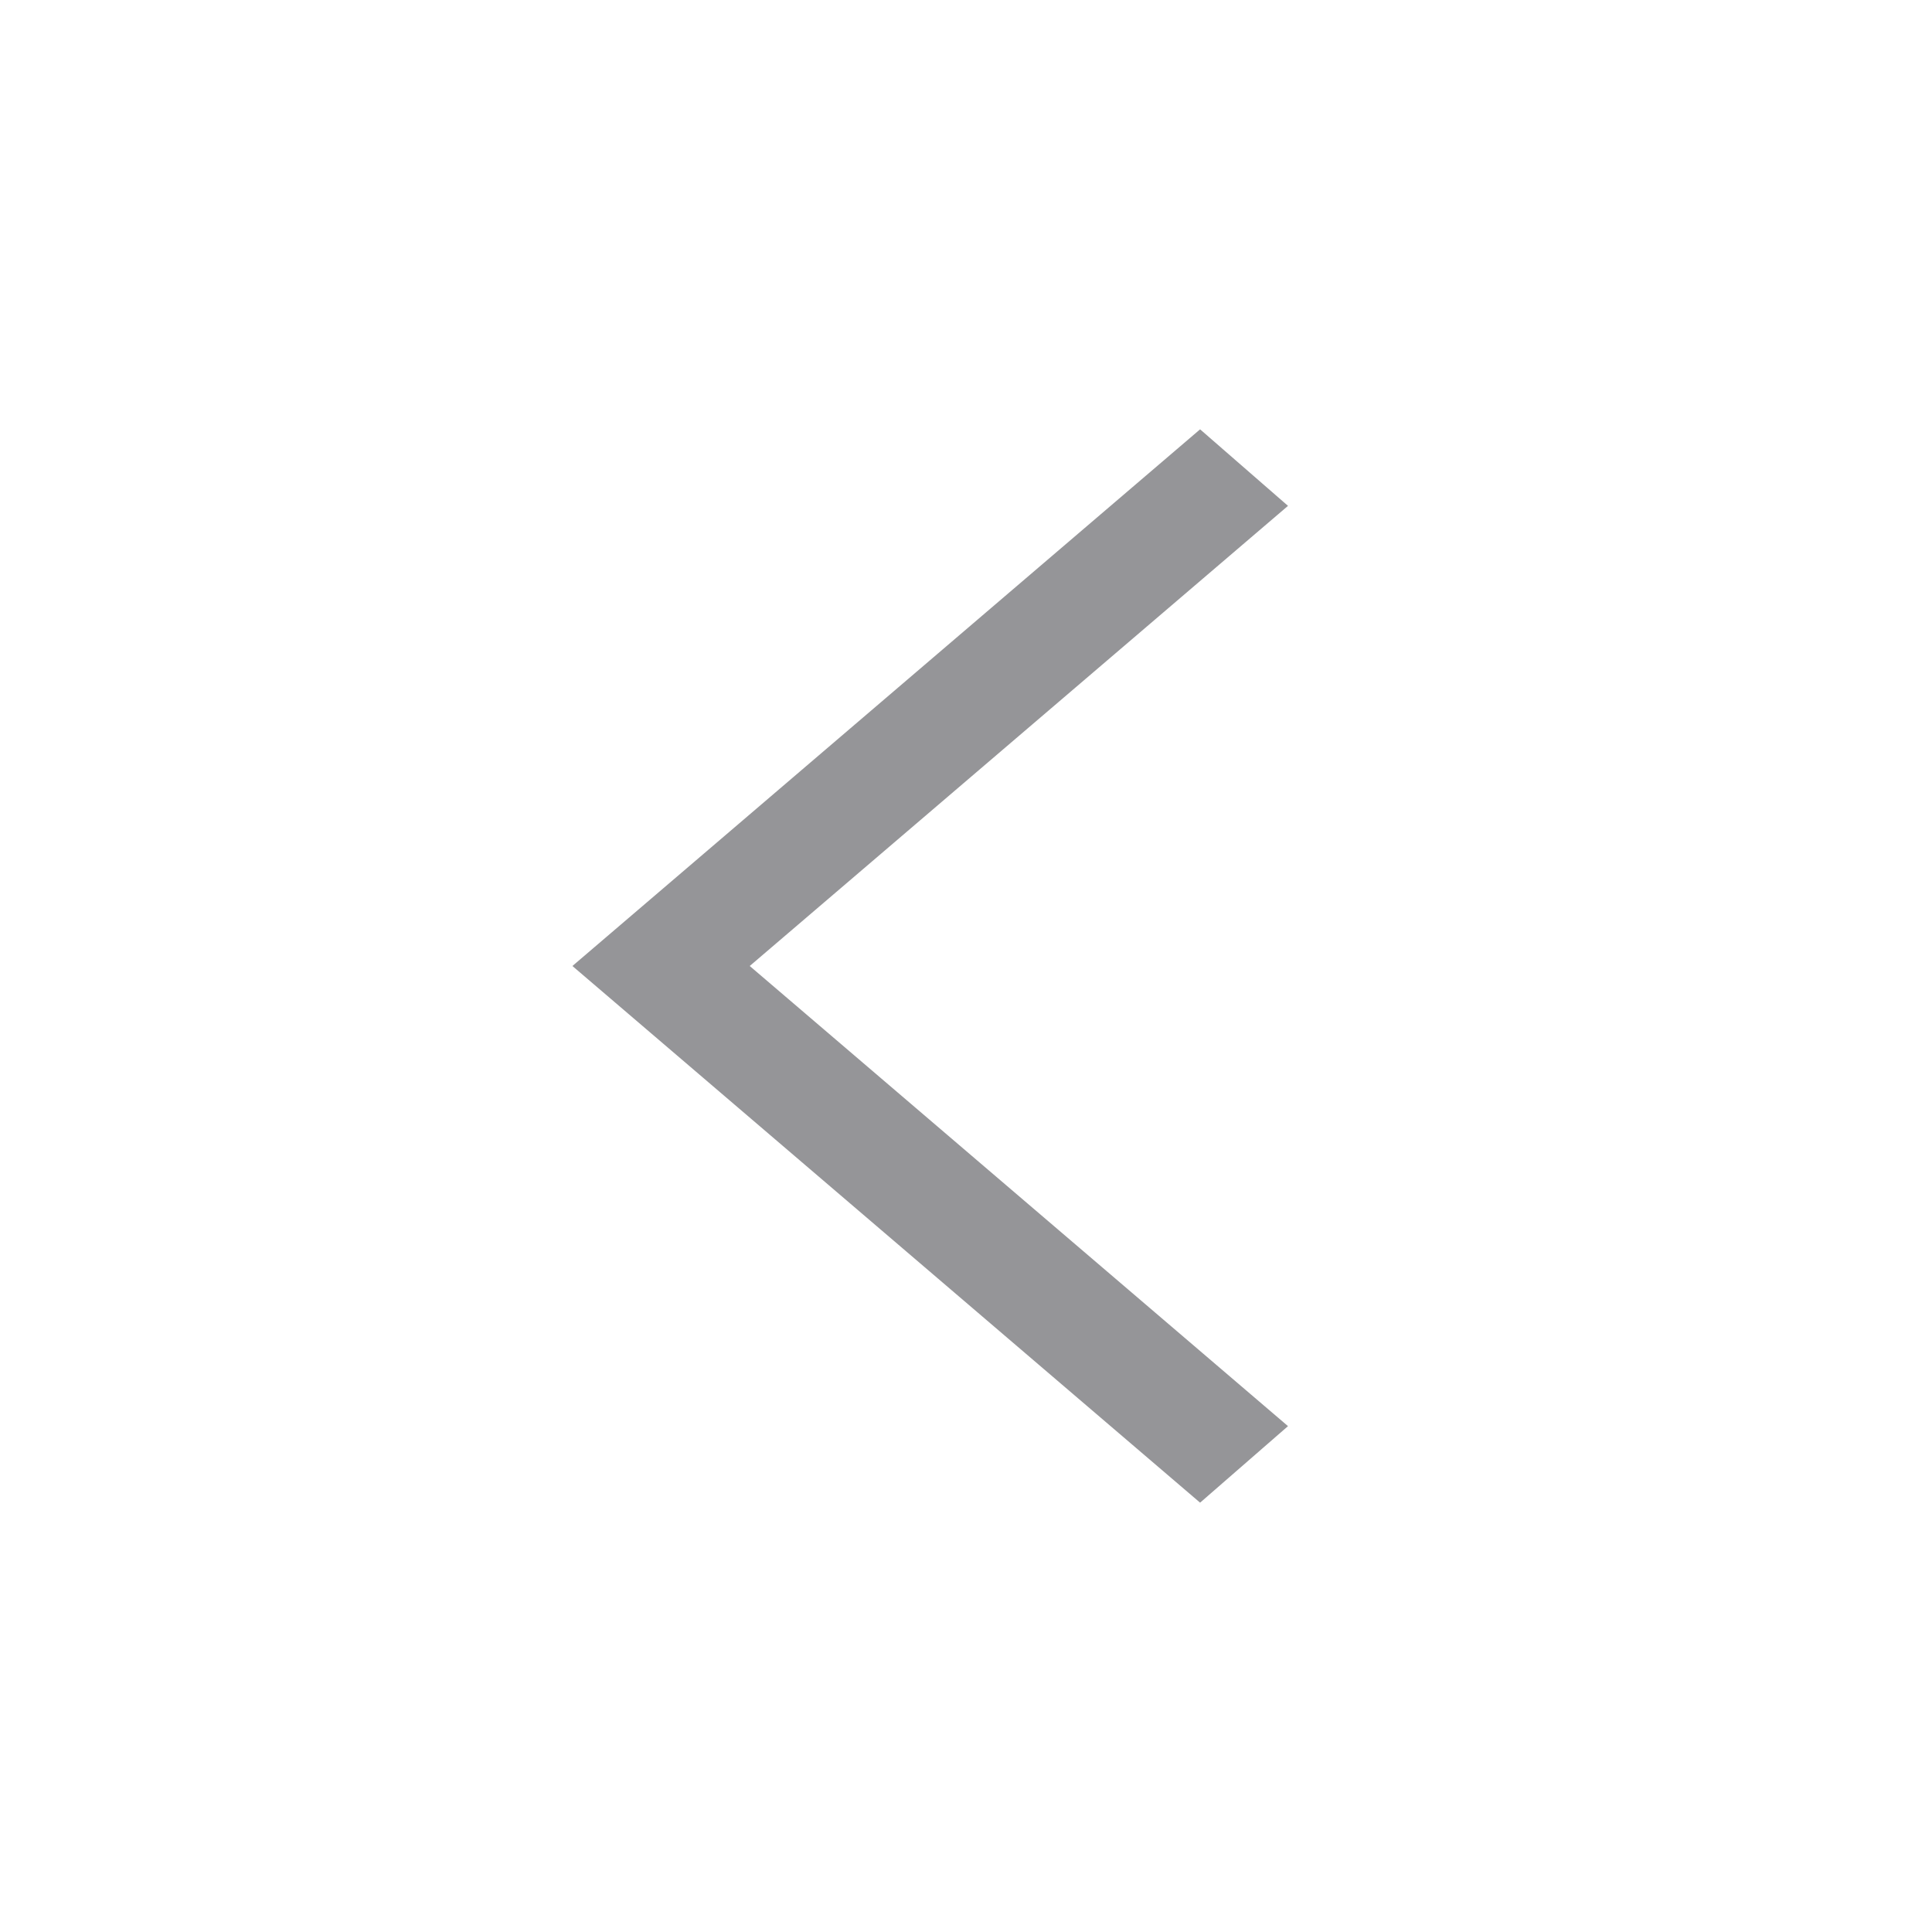
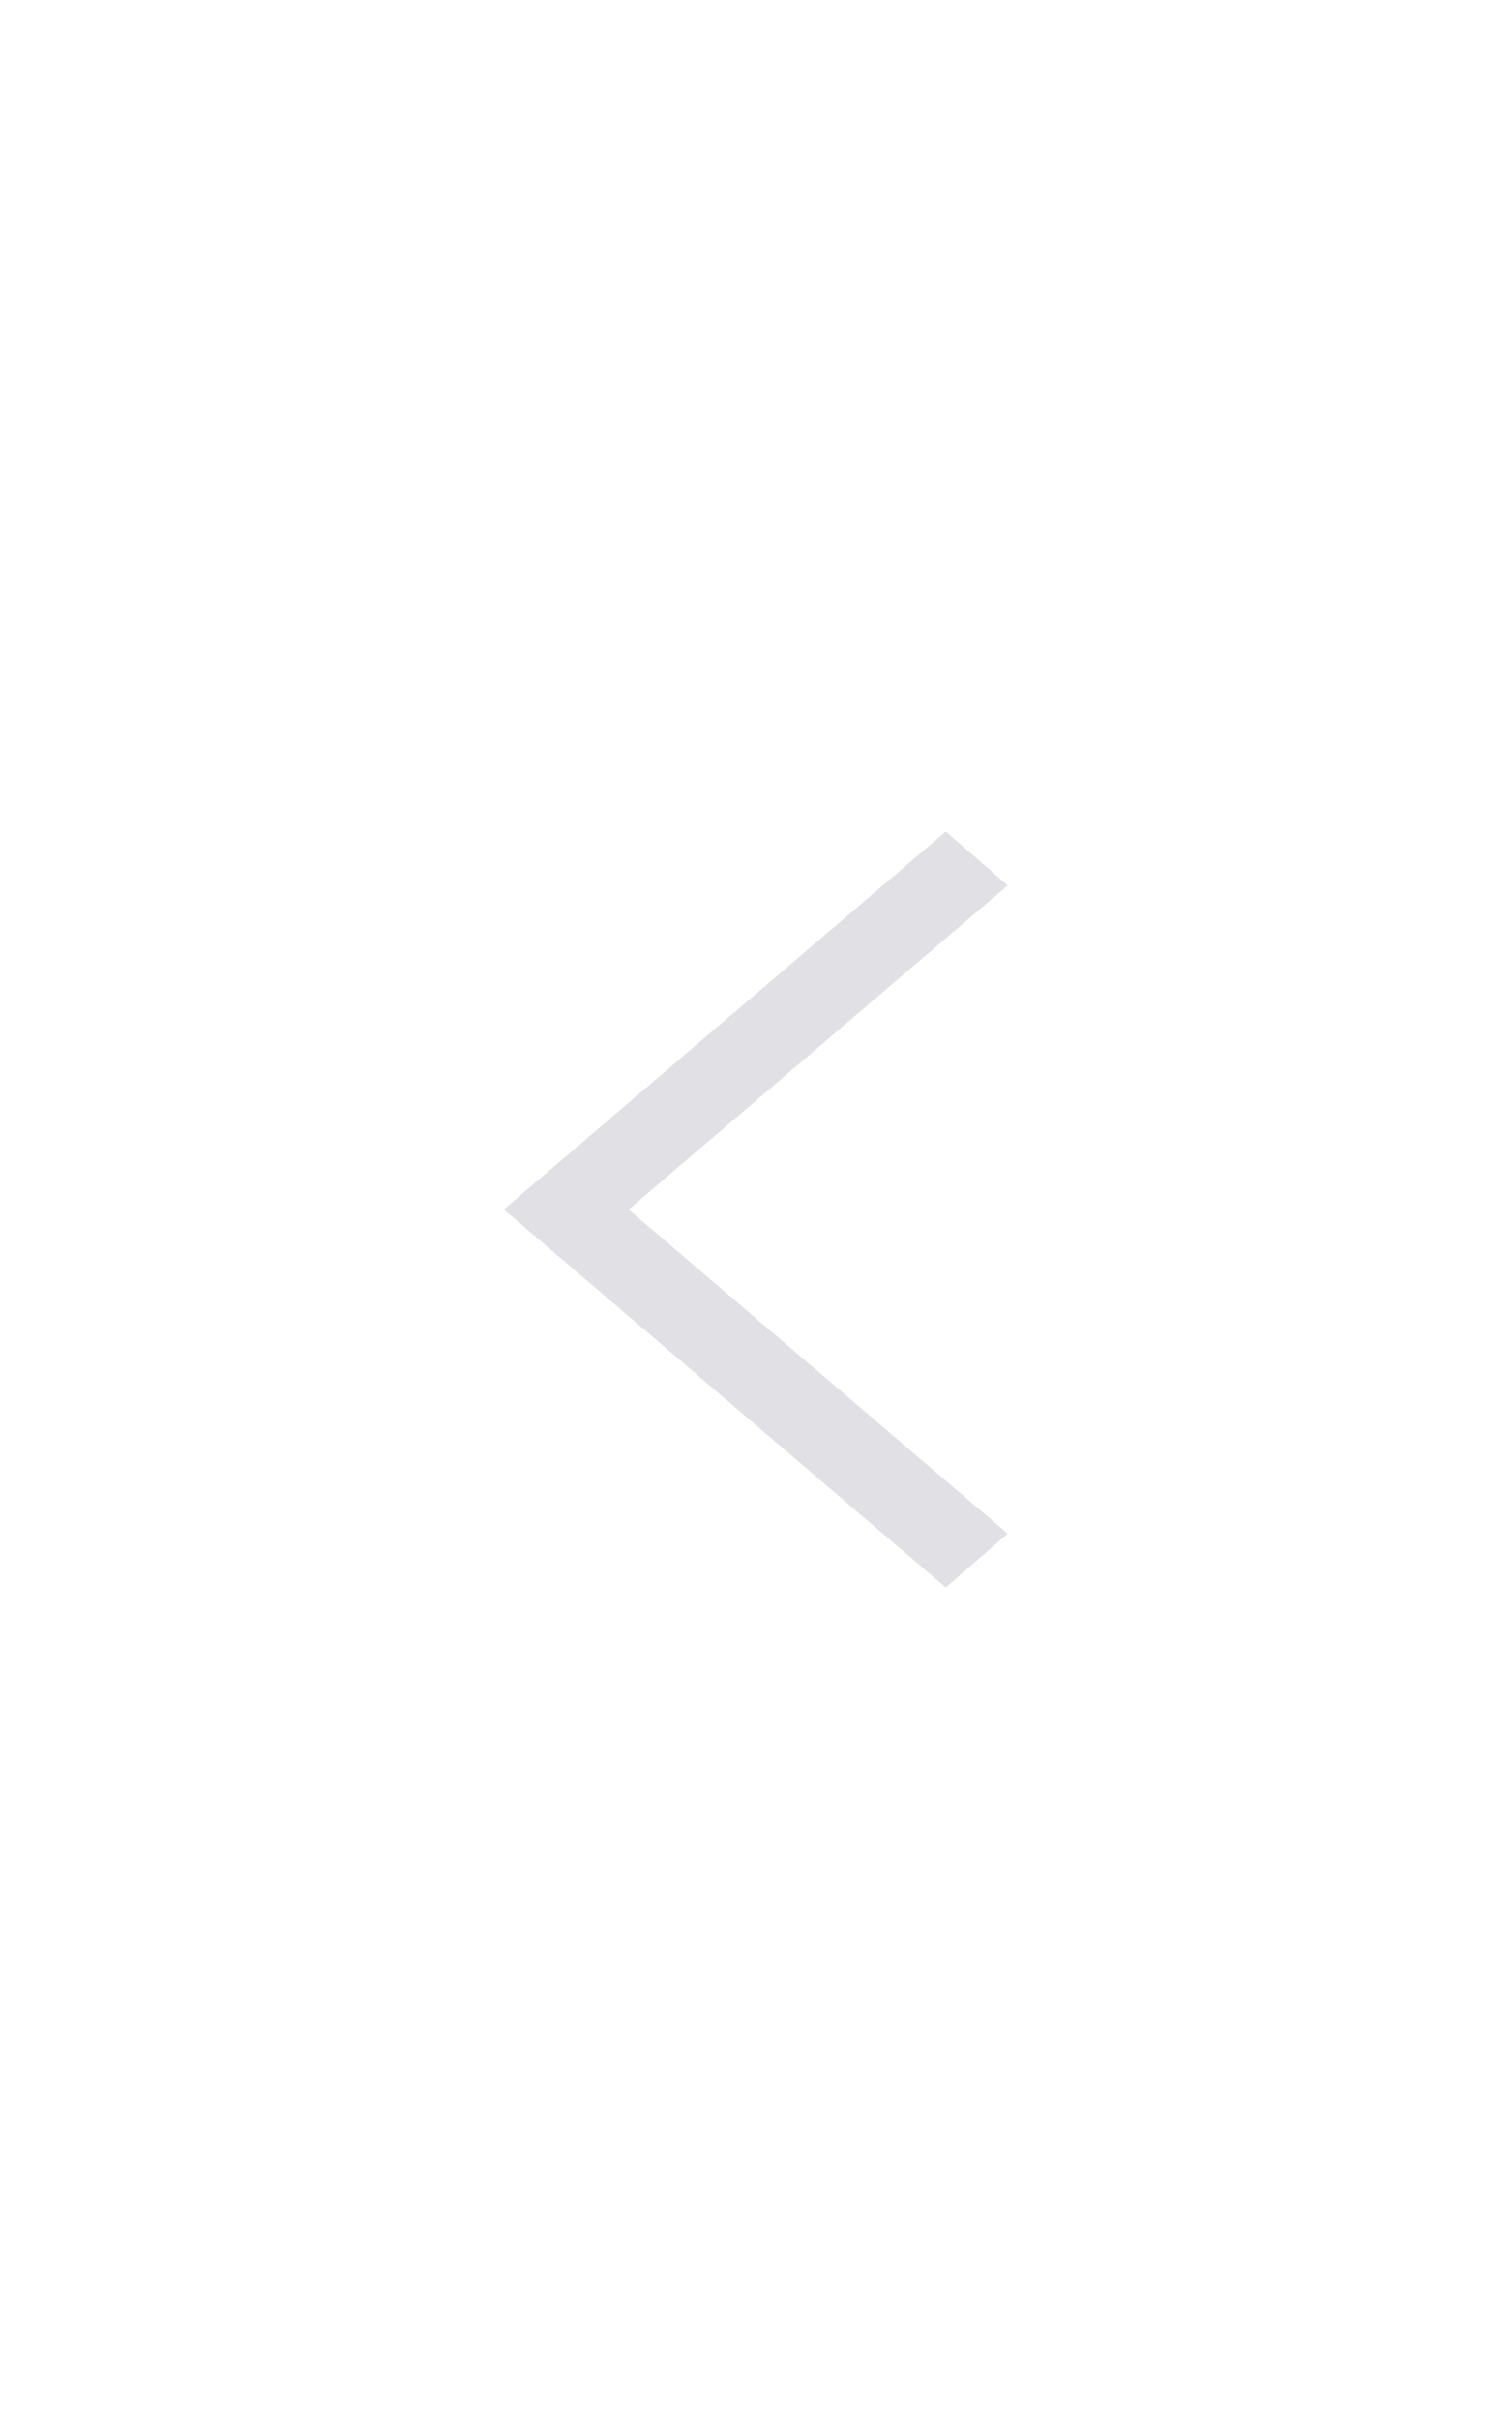
- <svg xmlns="http://www.w3.org/2000/svg" width="18" height="18" viewBox="0 0 18 18" fill="none">
-   <mask id="mask0_2_42" style="mask-type:alpha" maskUnits="userSpaceOnUse" x="0" y="0" width="18" height="18">
-     <rect x="18" y="18" width="18" height="18" transform="rotate(180 18 18)" fill="#D9D9D9" />
-   </mask>
-   <g mask="url(#mask0_2_42)">
-     <path d="M11.181 4L12 4.713L6.985 9L12 13.287L11.181 14L5.333 9L11.181 4Z" fill="#959598" />
-   </g>
+ <svg xmlns="http://www.w3.org/2000/svg" width="20" height="32" viewBox="0 0 20 32" fill="none">
+   <path d="M12.514 11L13.333 11.713L8.318 16L13.333 20.288L12.514 21L6.666 16L12.514 11Z" fill="#E0E0E5" />
</svg>
